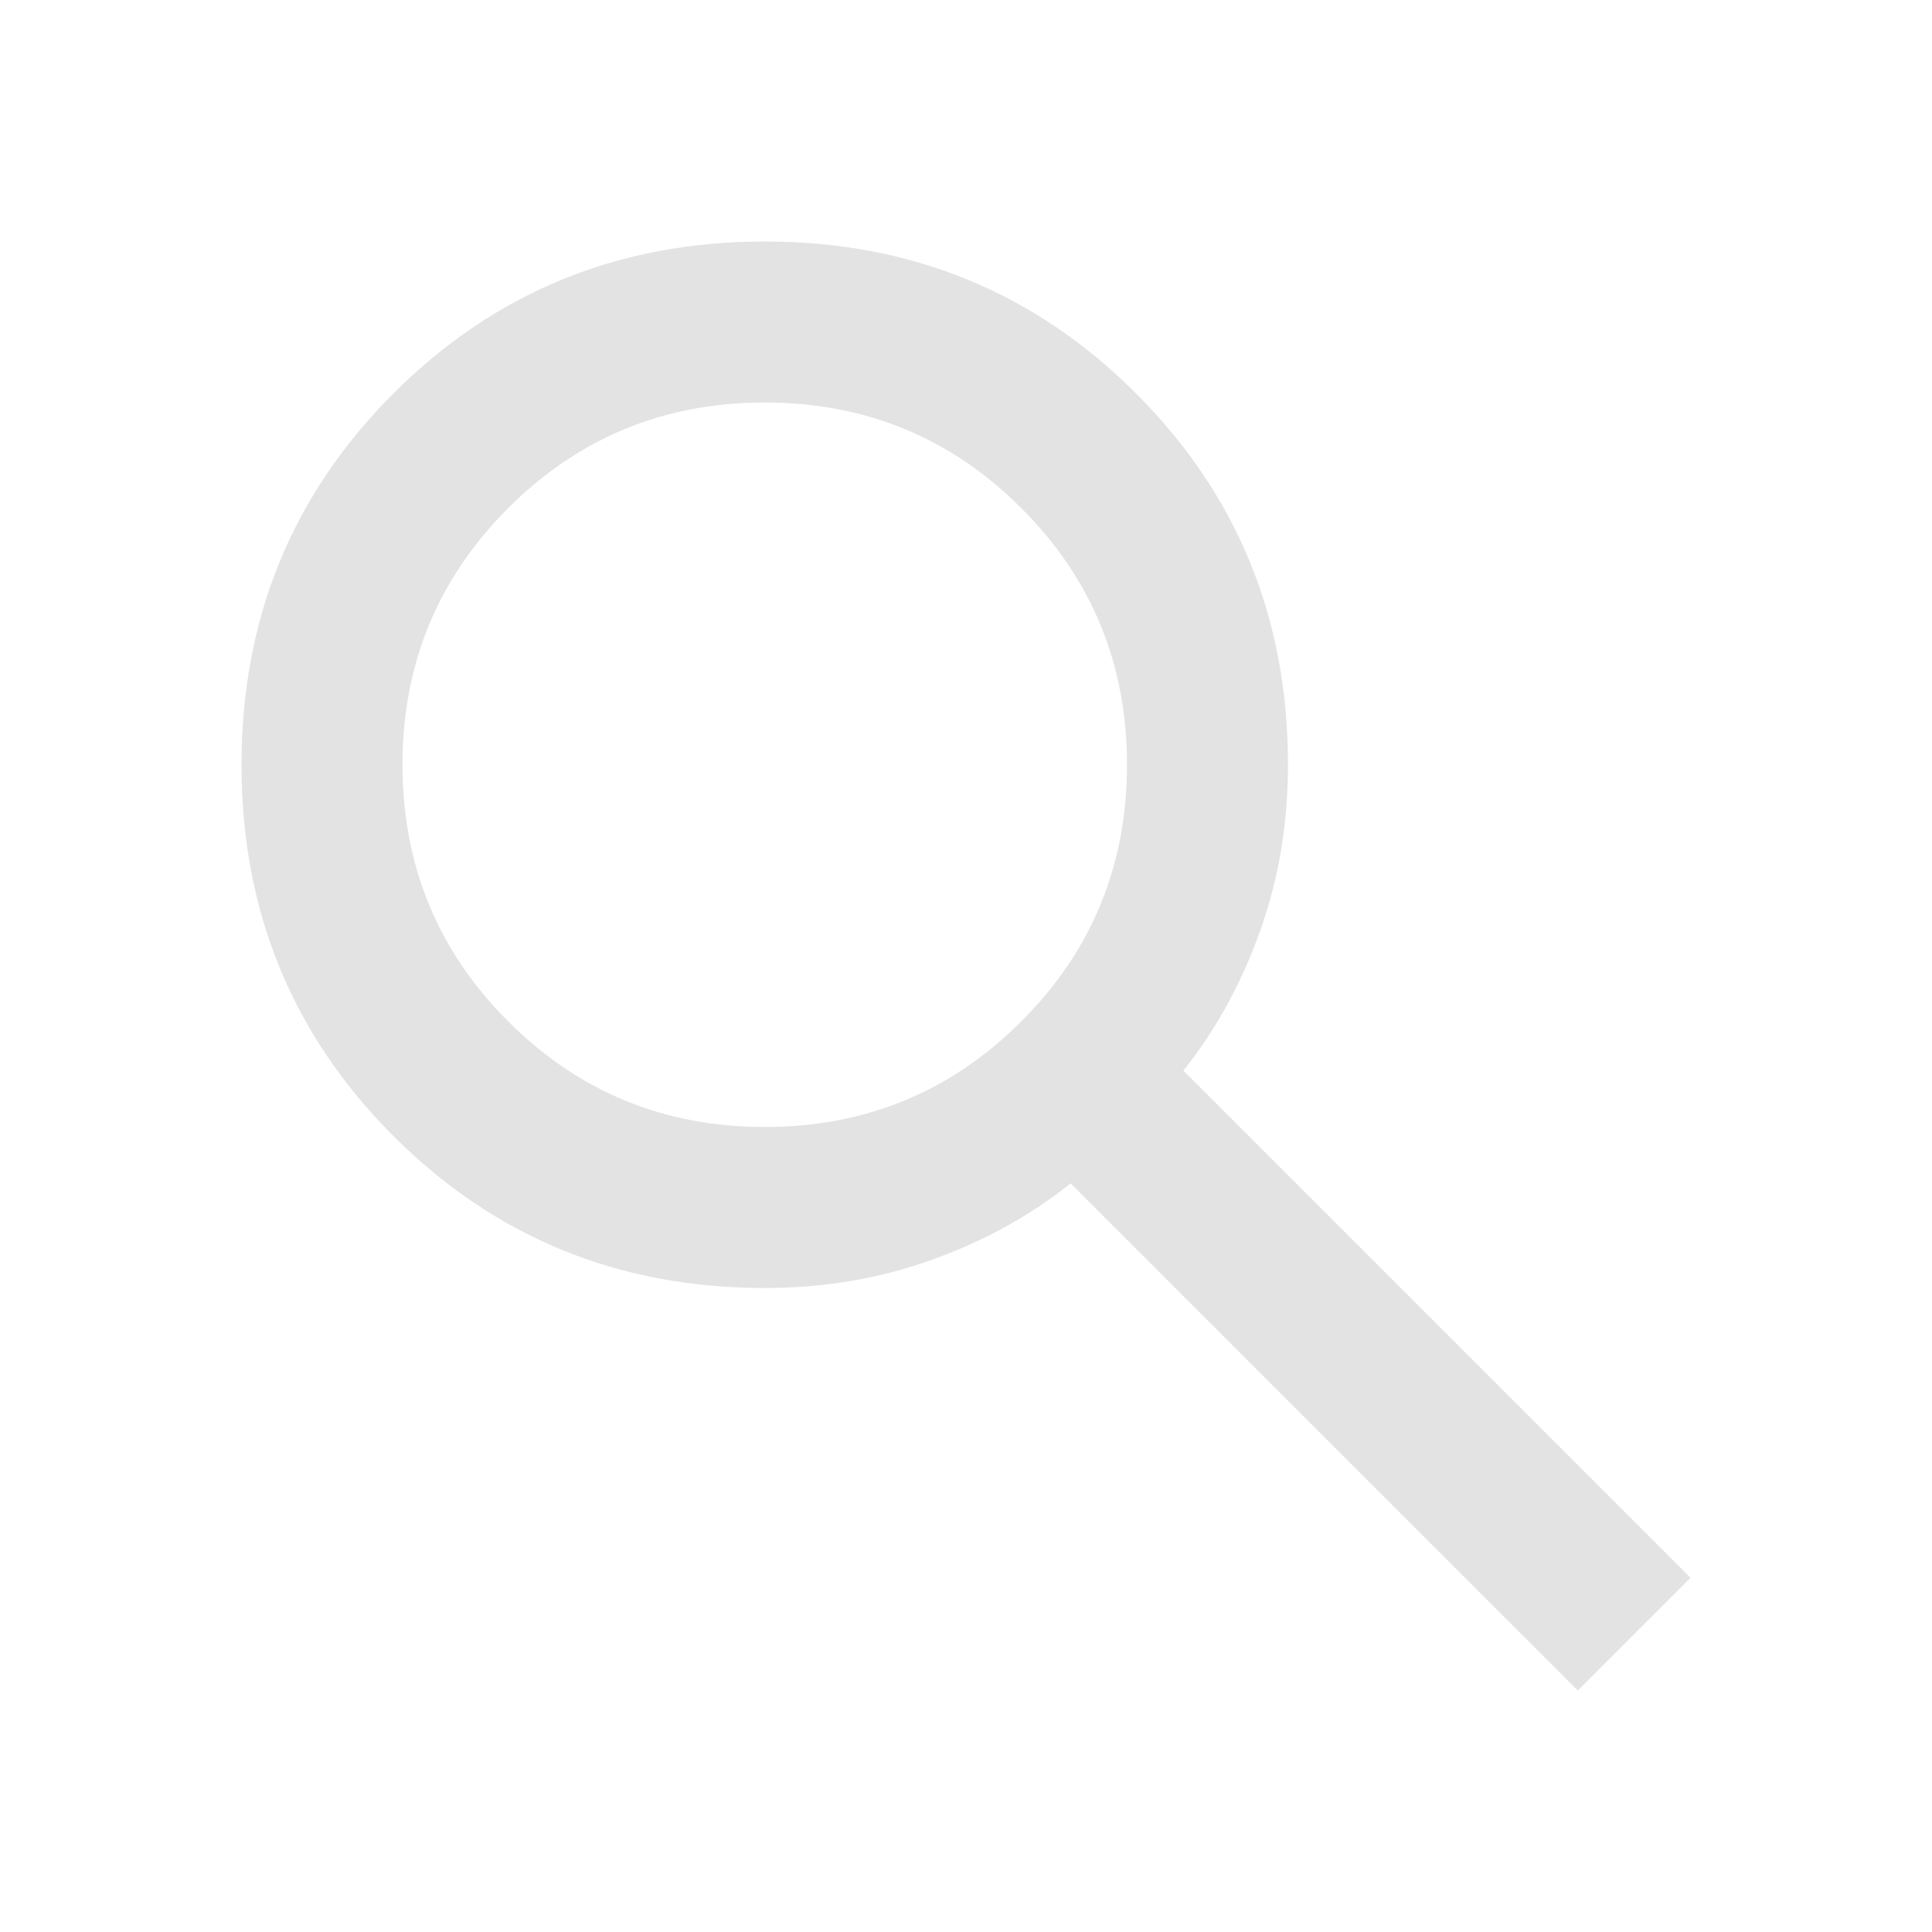
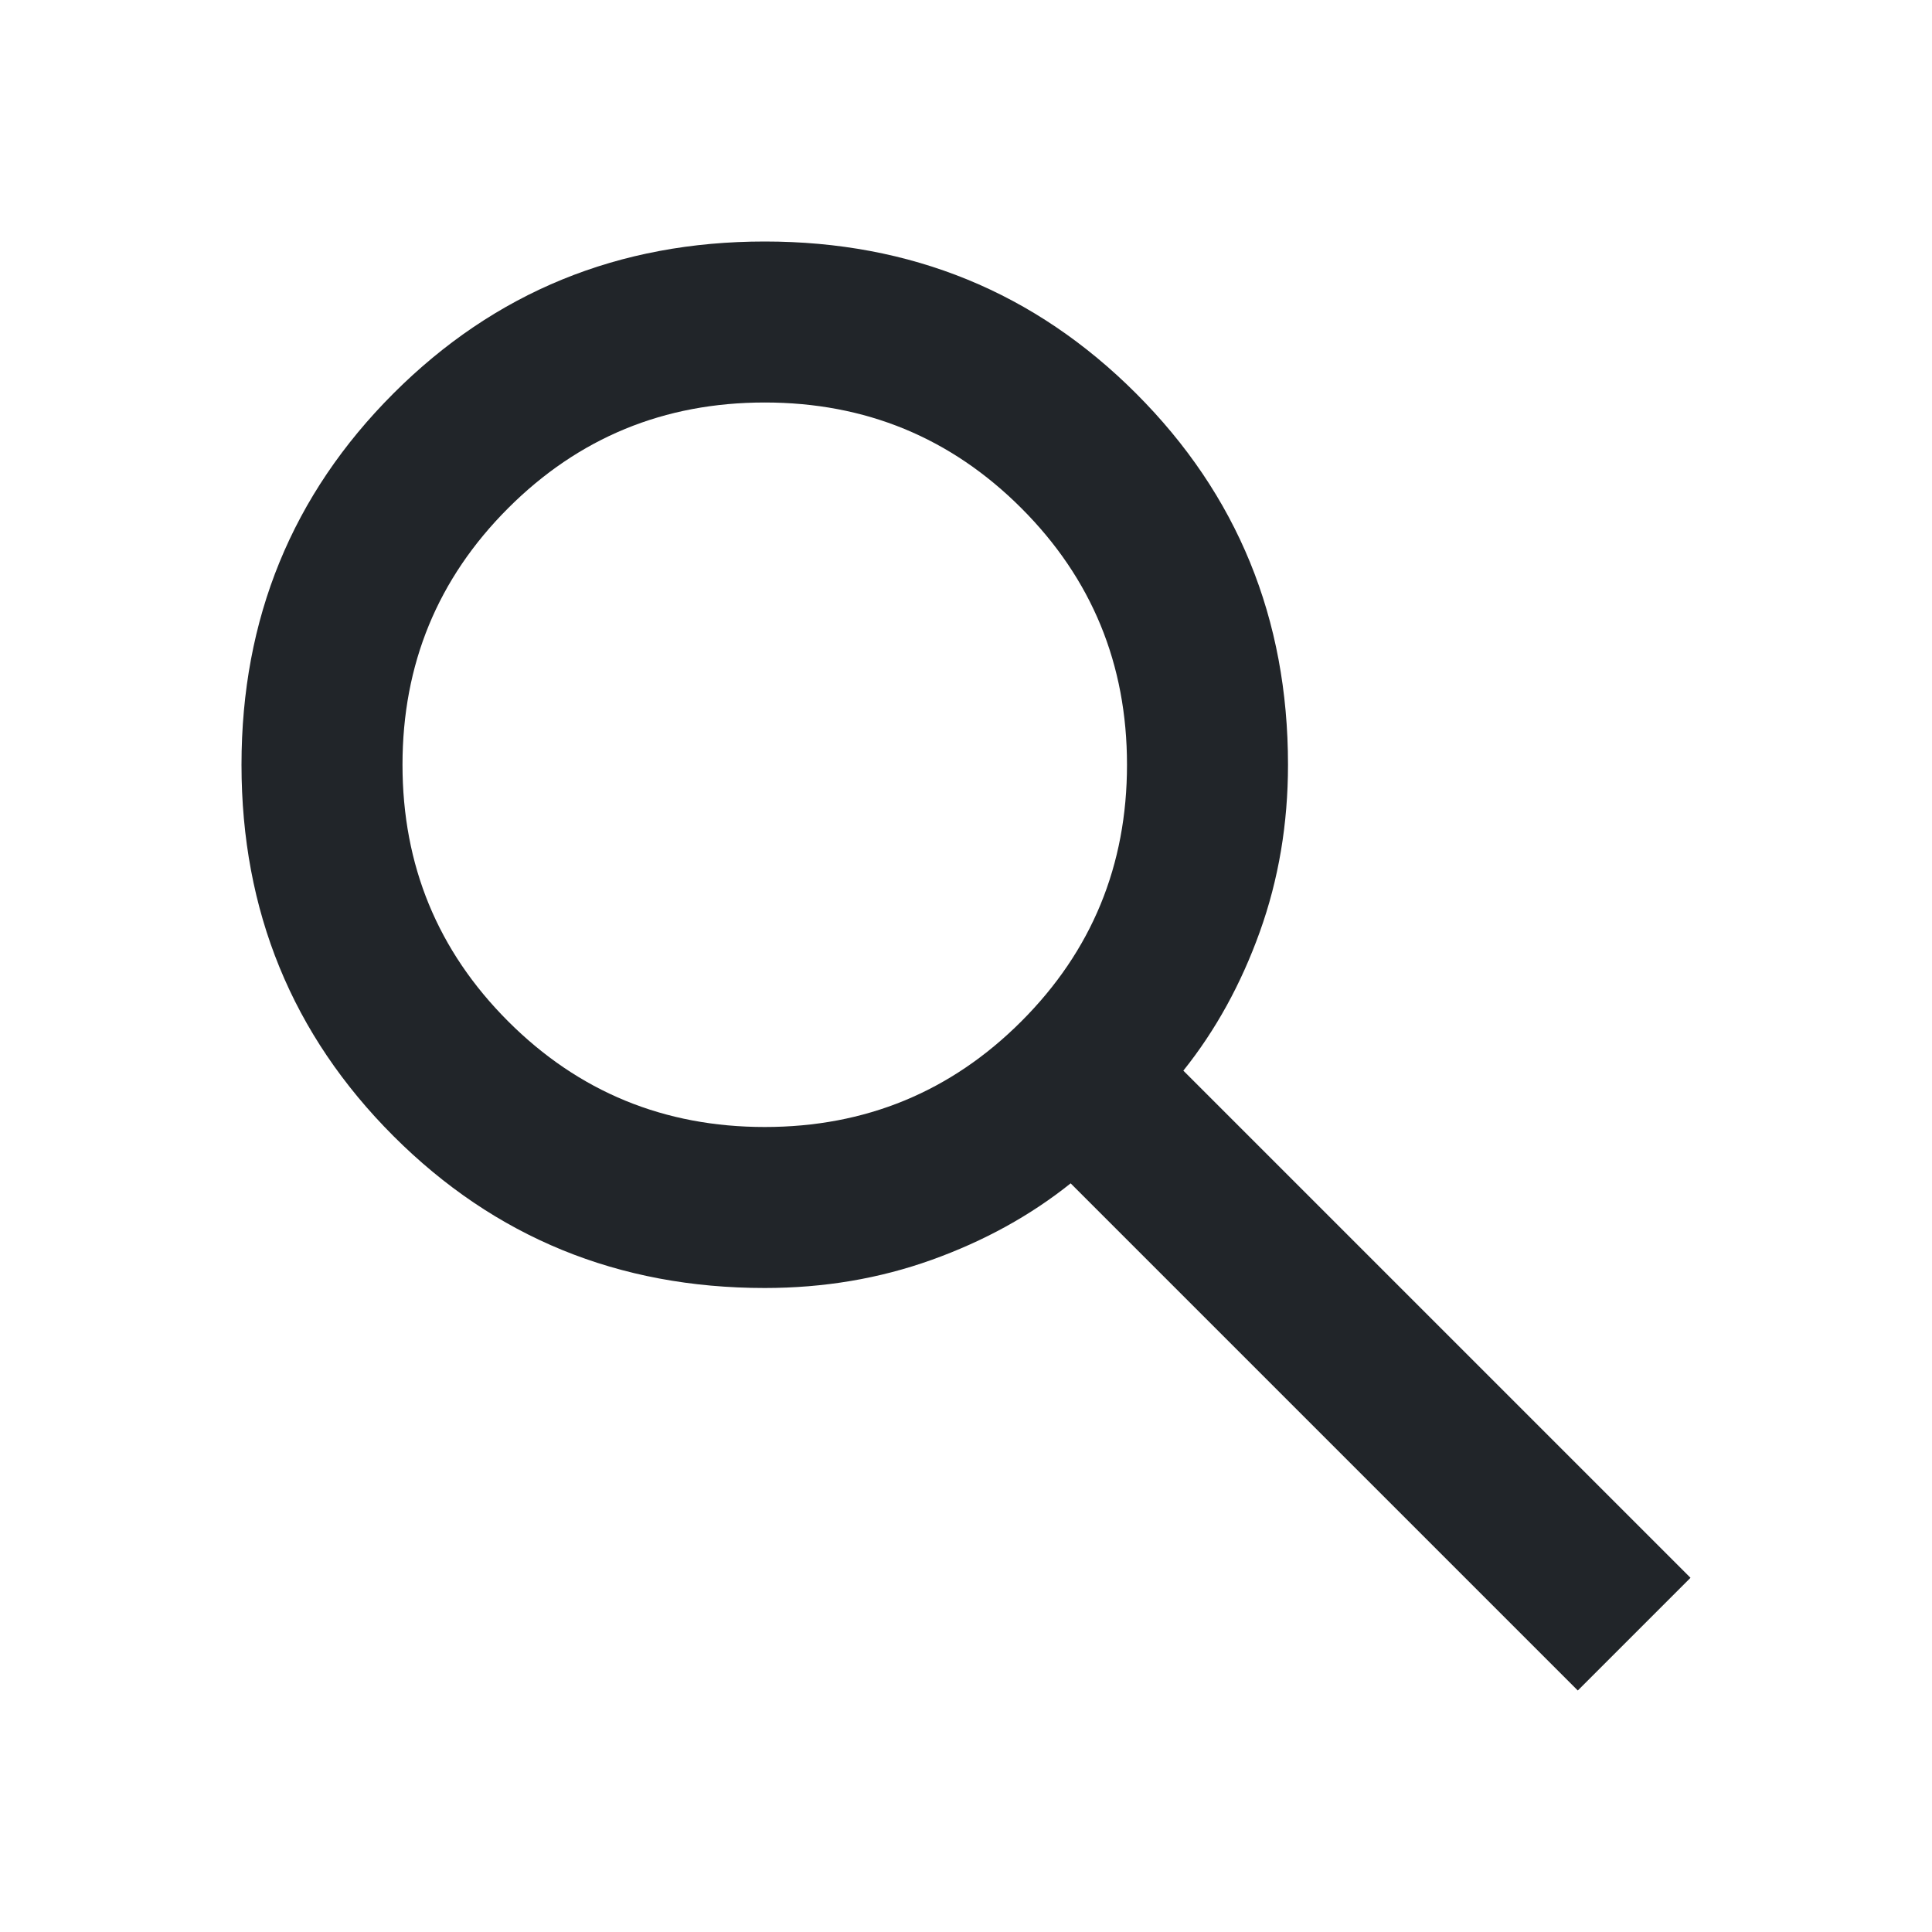
- <svg xmlns="http://www.w3.org/2000/svg" height="24px" viewBox="0 -960 960 960" width="24px" fill="#e3e3e3">
+ <svg xmlns="http://www.w3.org/2000/svg" height="24px" viewBox="0 -960 960 960" width="24px" fill="#212529">
  <path d="M784-120 532-372q-30 24-69 38t-83 14q-109 0-184.5-75.5T120-580q0-109 75.5-184.5T380-840q109 0 184.5 75.5T640-580q0 44-14 83t-38 69l252 252-56 56ZM380-400q75 0 127.5-52.5T560-580q0-75-52.5-127.5T380-760q-75 0-127.5 52.5T200-580q0 75 52.5 127.5T380-400Z" />
</svg>
